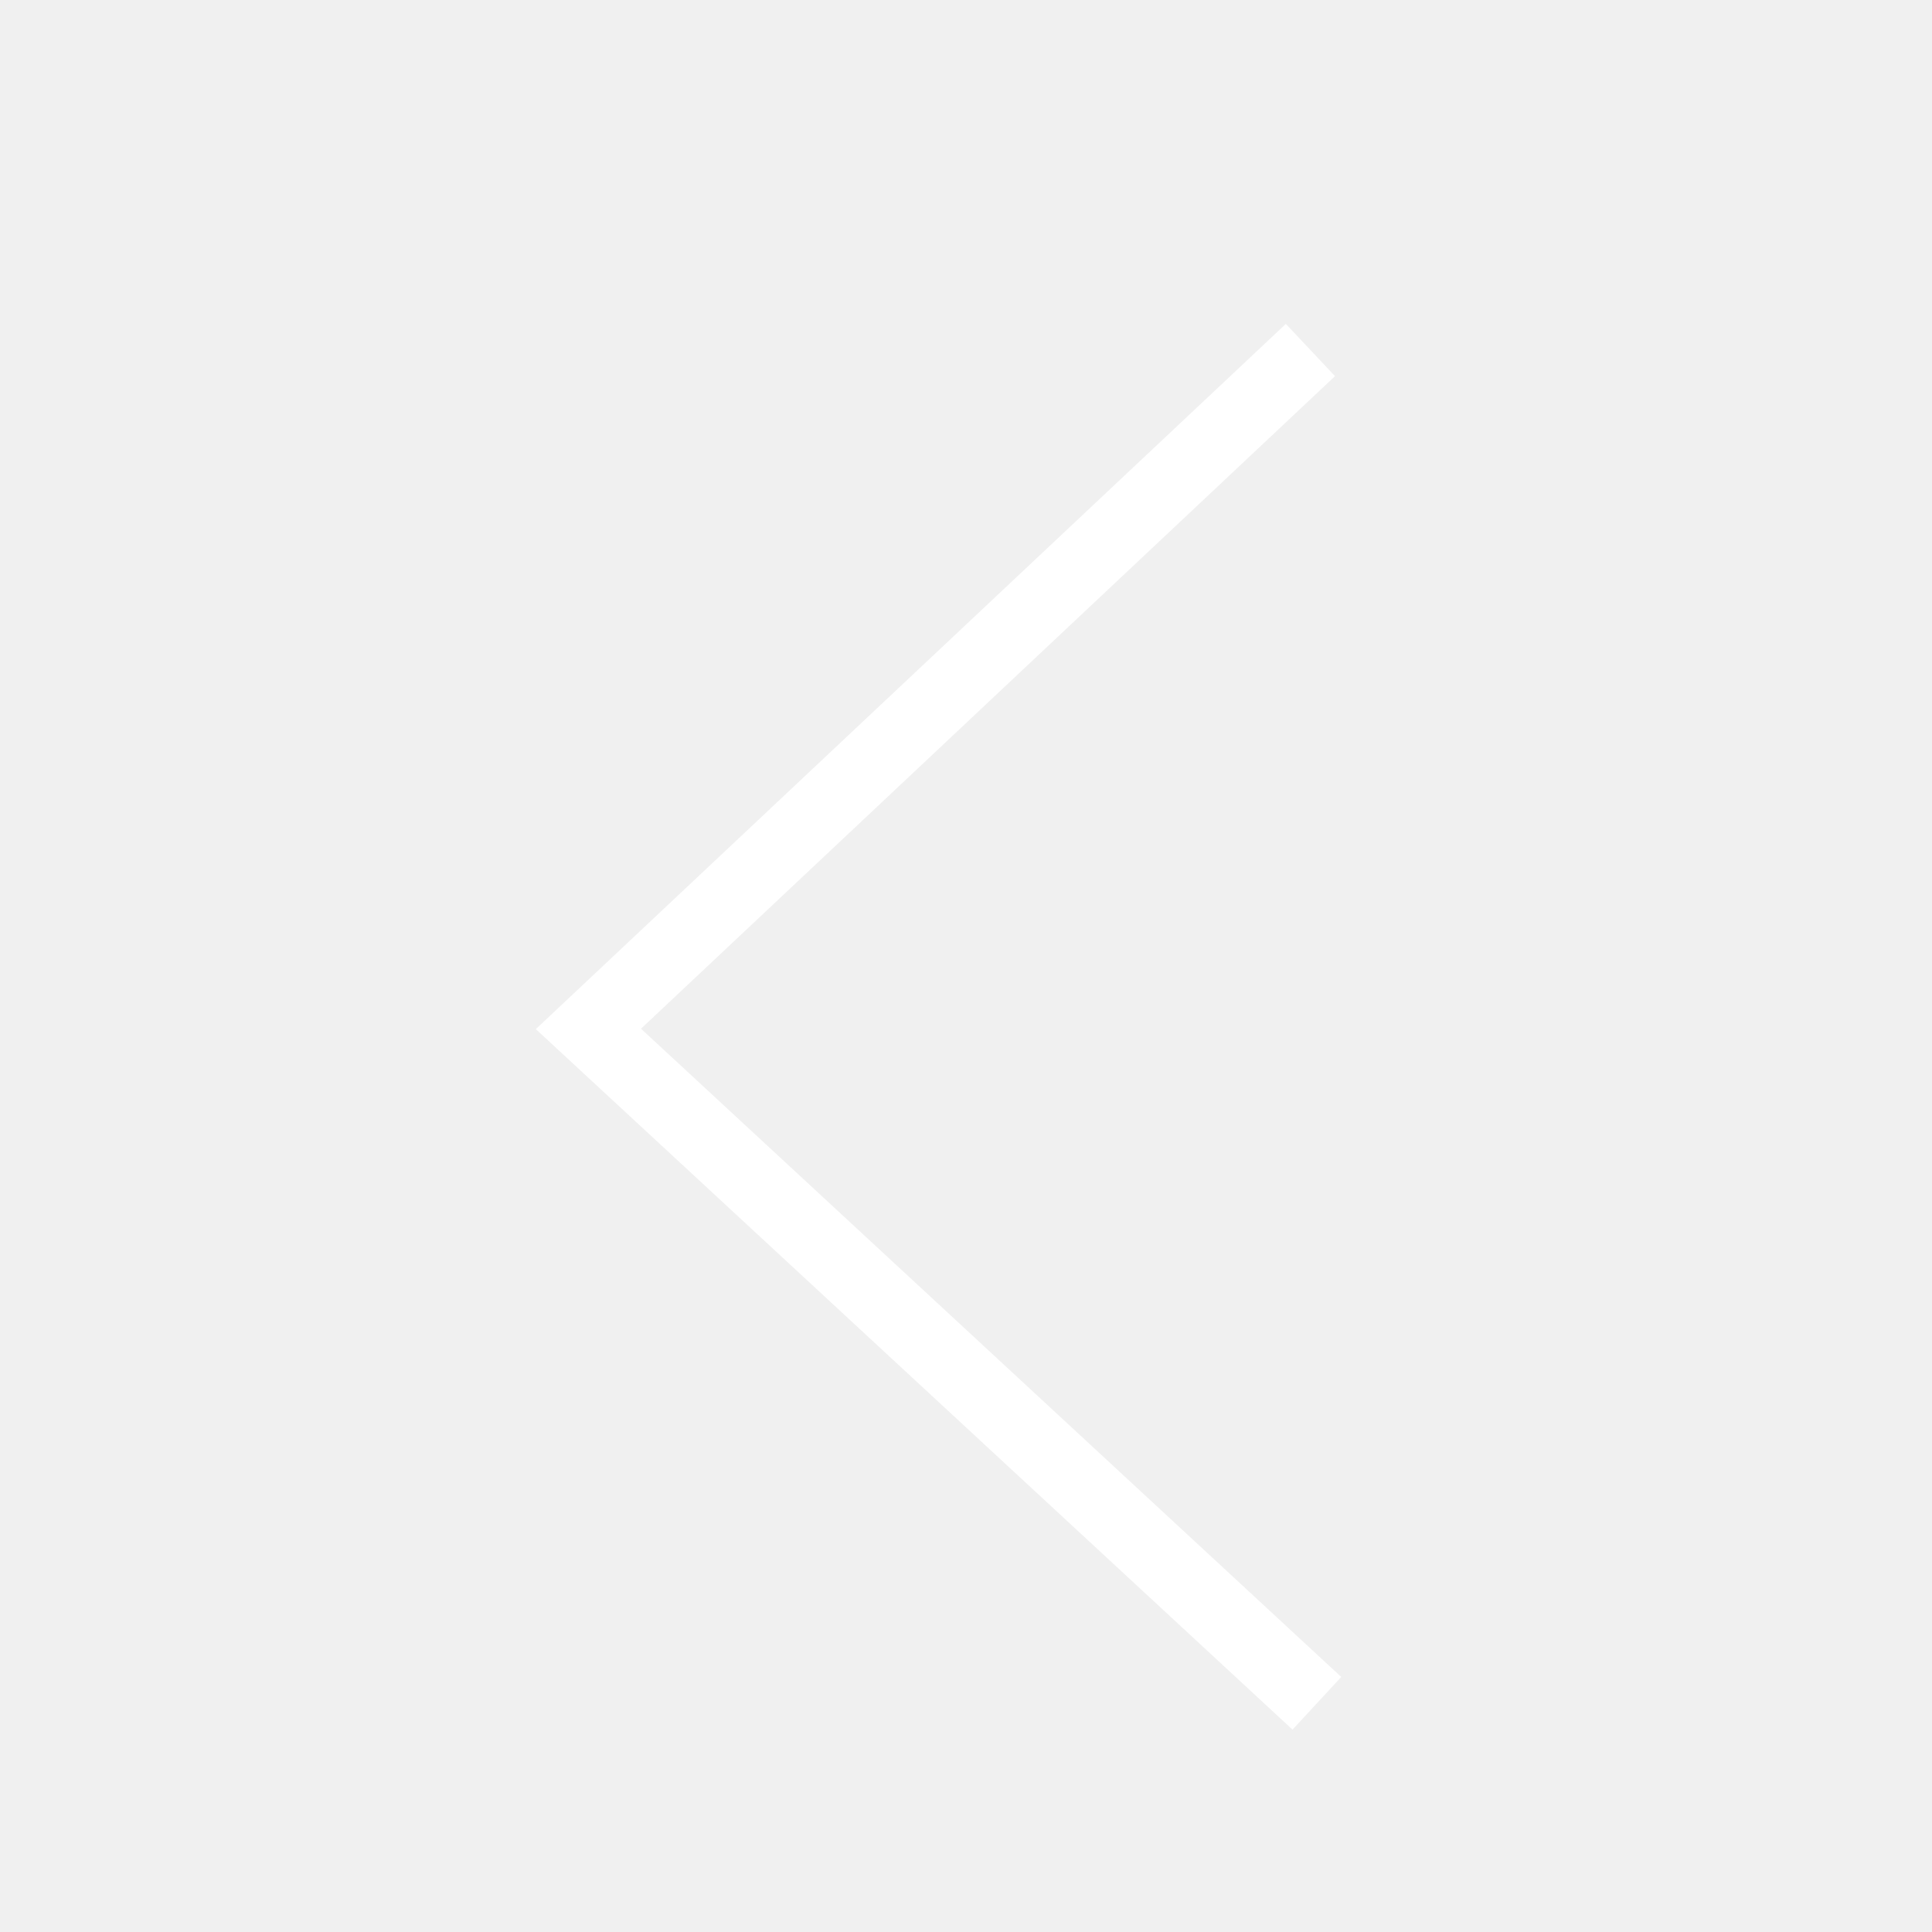
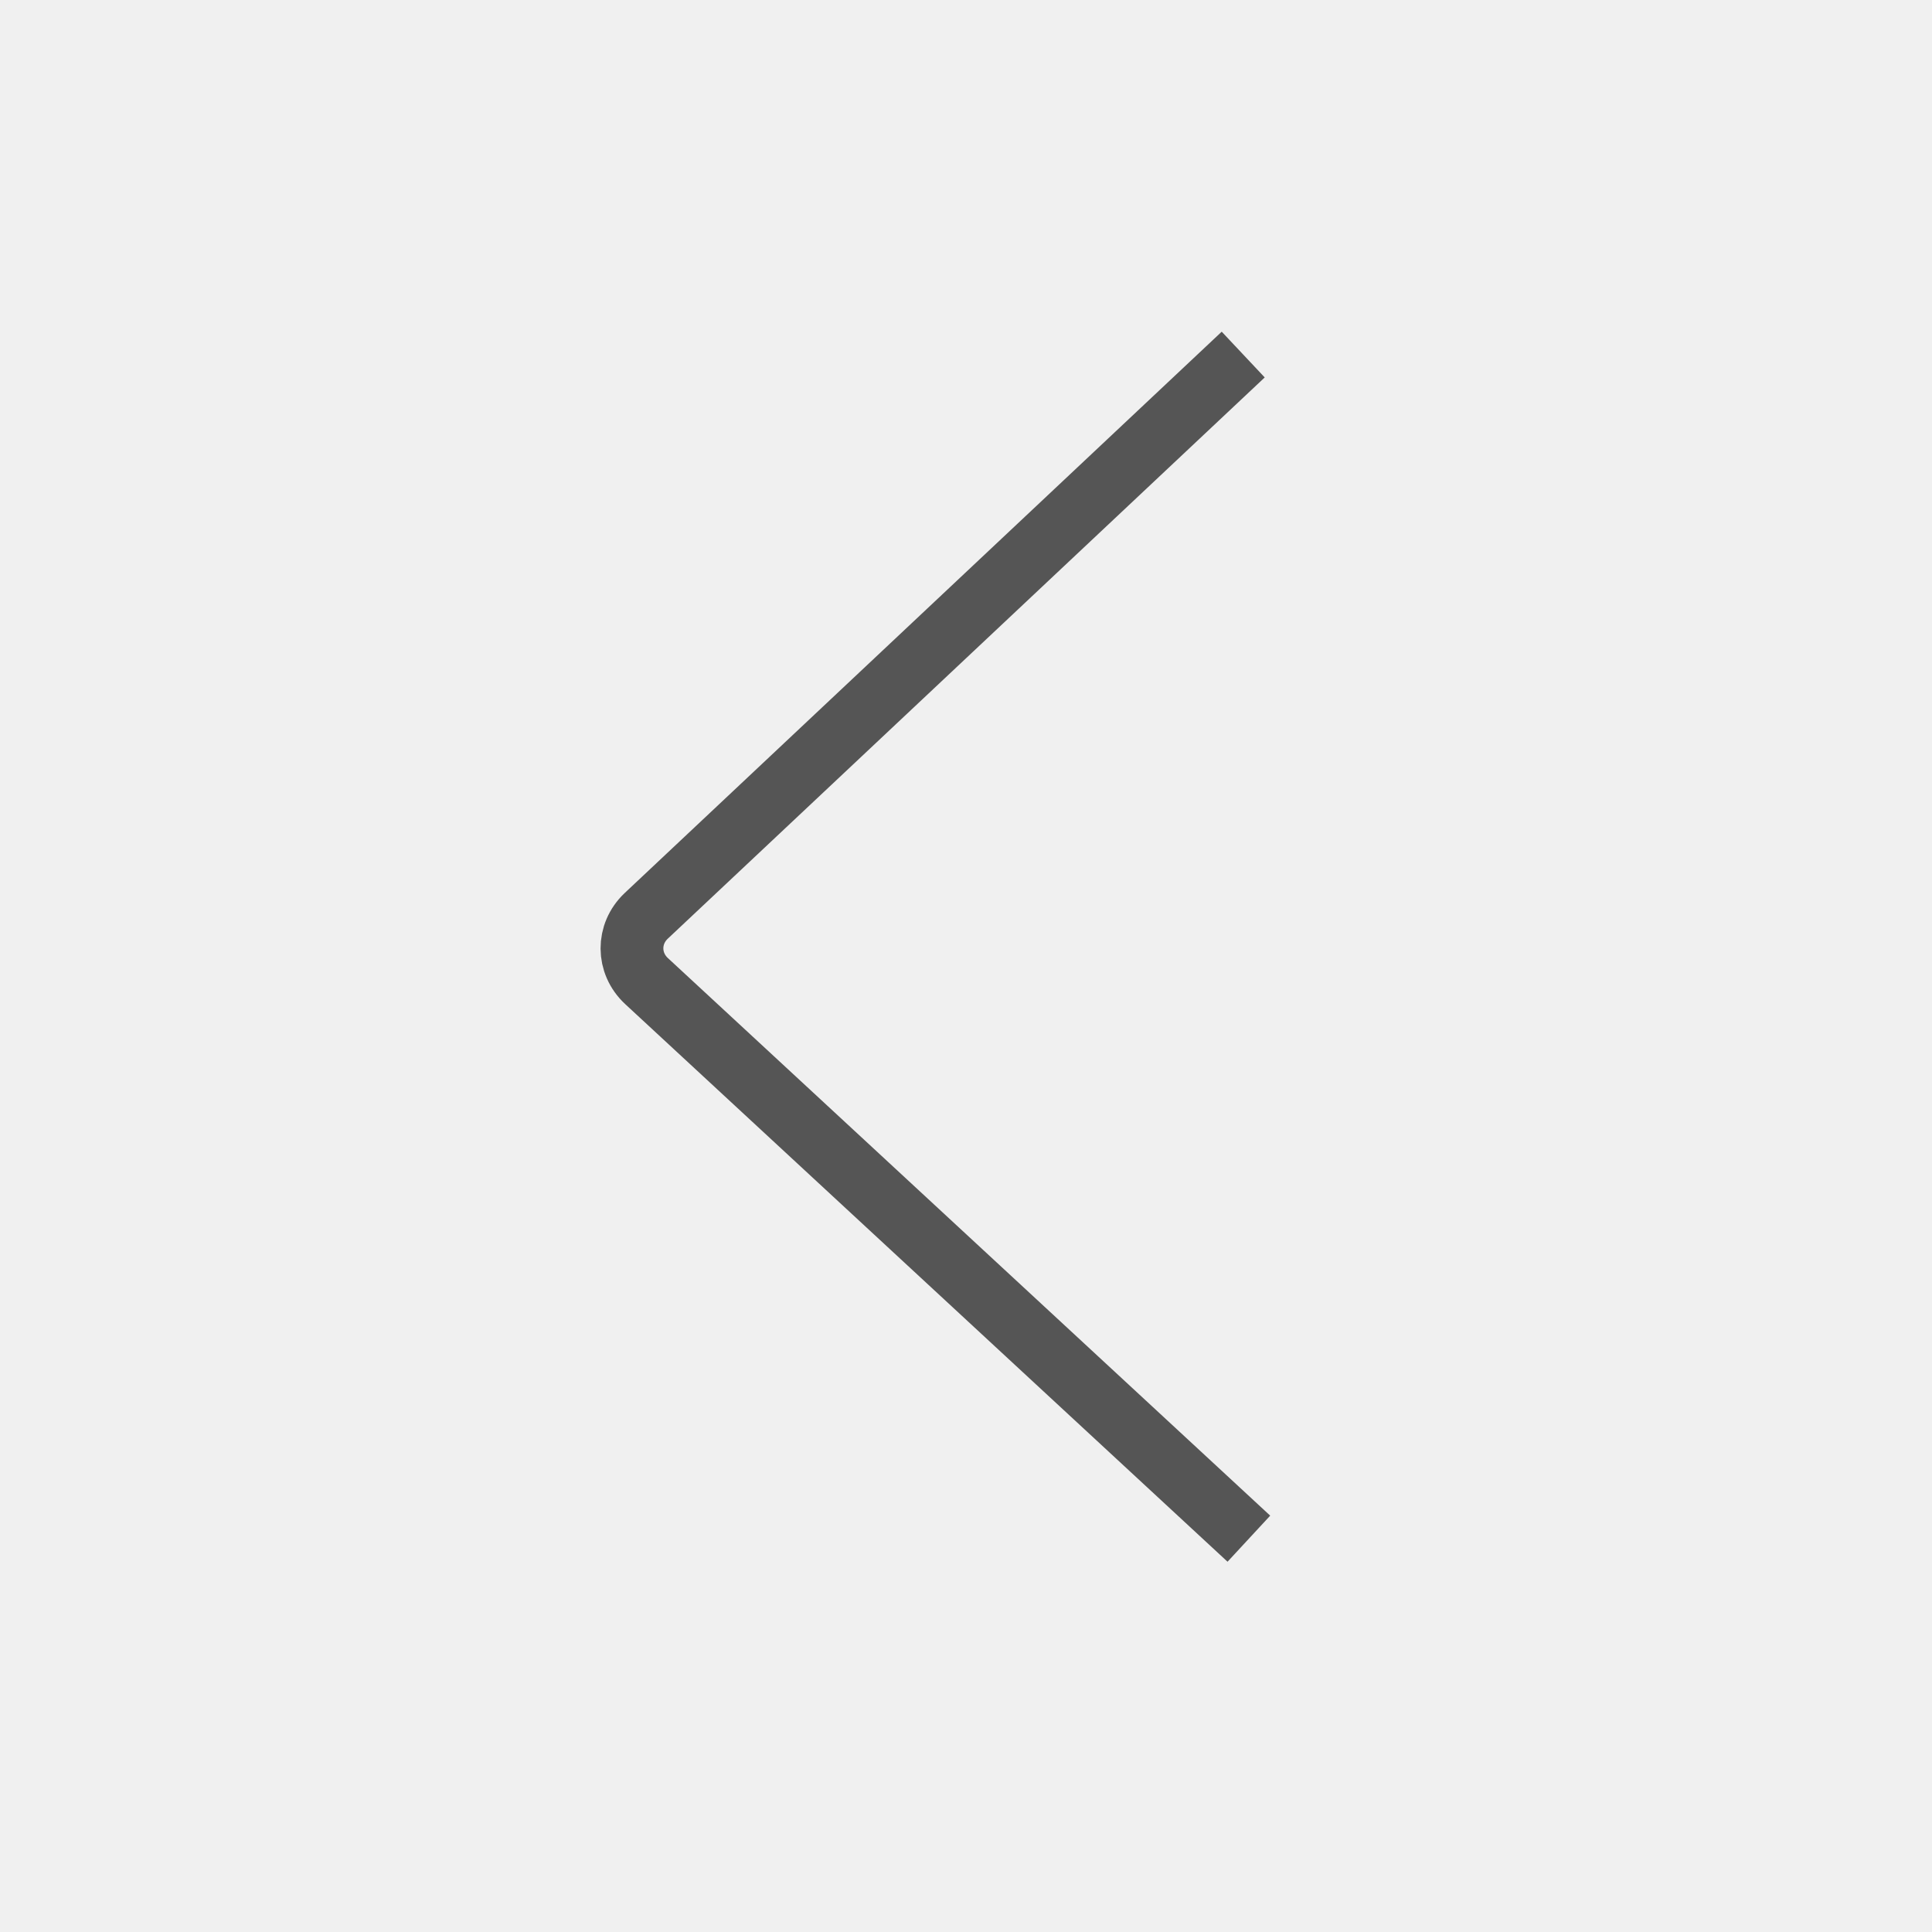
- <svg xmlns="http://www.w3.org/2000/svg" width="35px" height="35px" viewBox="0 0 35 35" version="1.1">
+ <svg xmlns="http://www.w3.org/2000/svg" width="40px" height="40px" viewBox="0 0 40 40" version="1.1">
  <defs />
  <g id="Page-1" stroke="none" stroke-width="1" fill="none" fill-rule="evenodd">
-     <g id="symbol-arrow-left" stroke="#FFFFFF" stroke-width="1.3">
-       <path d="M5,12.117 L17.299,25.197 L29.516,12" id="arrow-left" transform="translate(17.25785, 18.5987) rotate(-270) translate(-17.25785, -18.5987) " />
+     <g id="symbol-arrow-left" stroke="#555555" stroke-width="1.3">
+       <path d="M7,13.117 L18.62,25.476 C18.995,25.874 19.601,25.871 19.973,25.469 L31.516,13" id="arrow-left" transform="translate(19.25785, 19.5987) rotate(-270) translate(-19.25785, -19.5987) " />
    </g>
+     <g id="resmio-icons" transform="translate(-265, -941)" />
  </g>
</svg>
